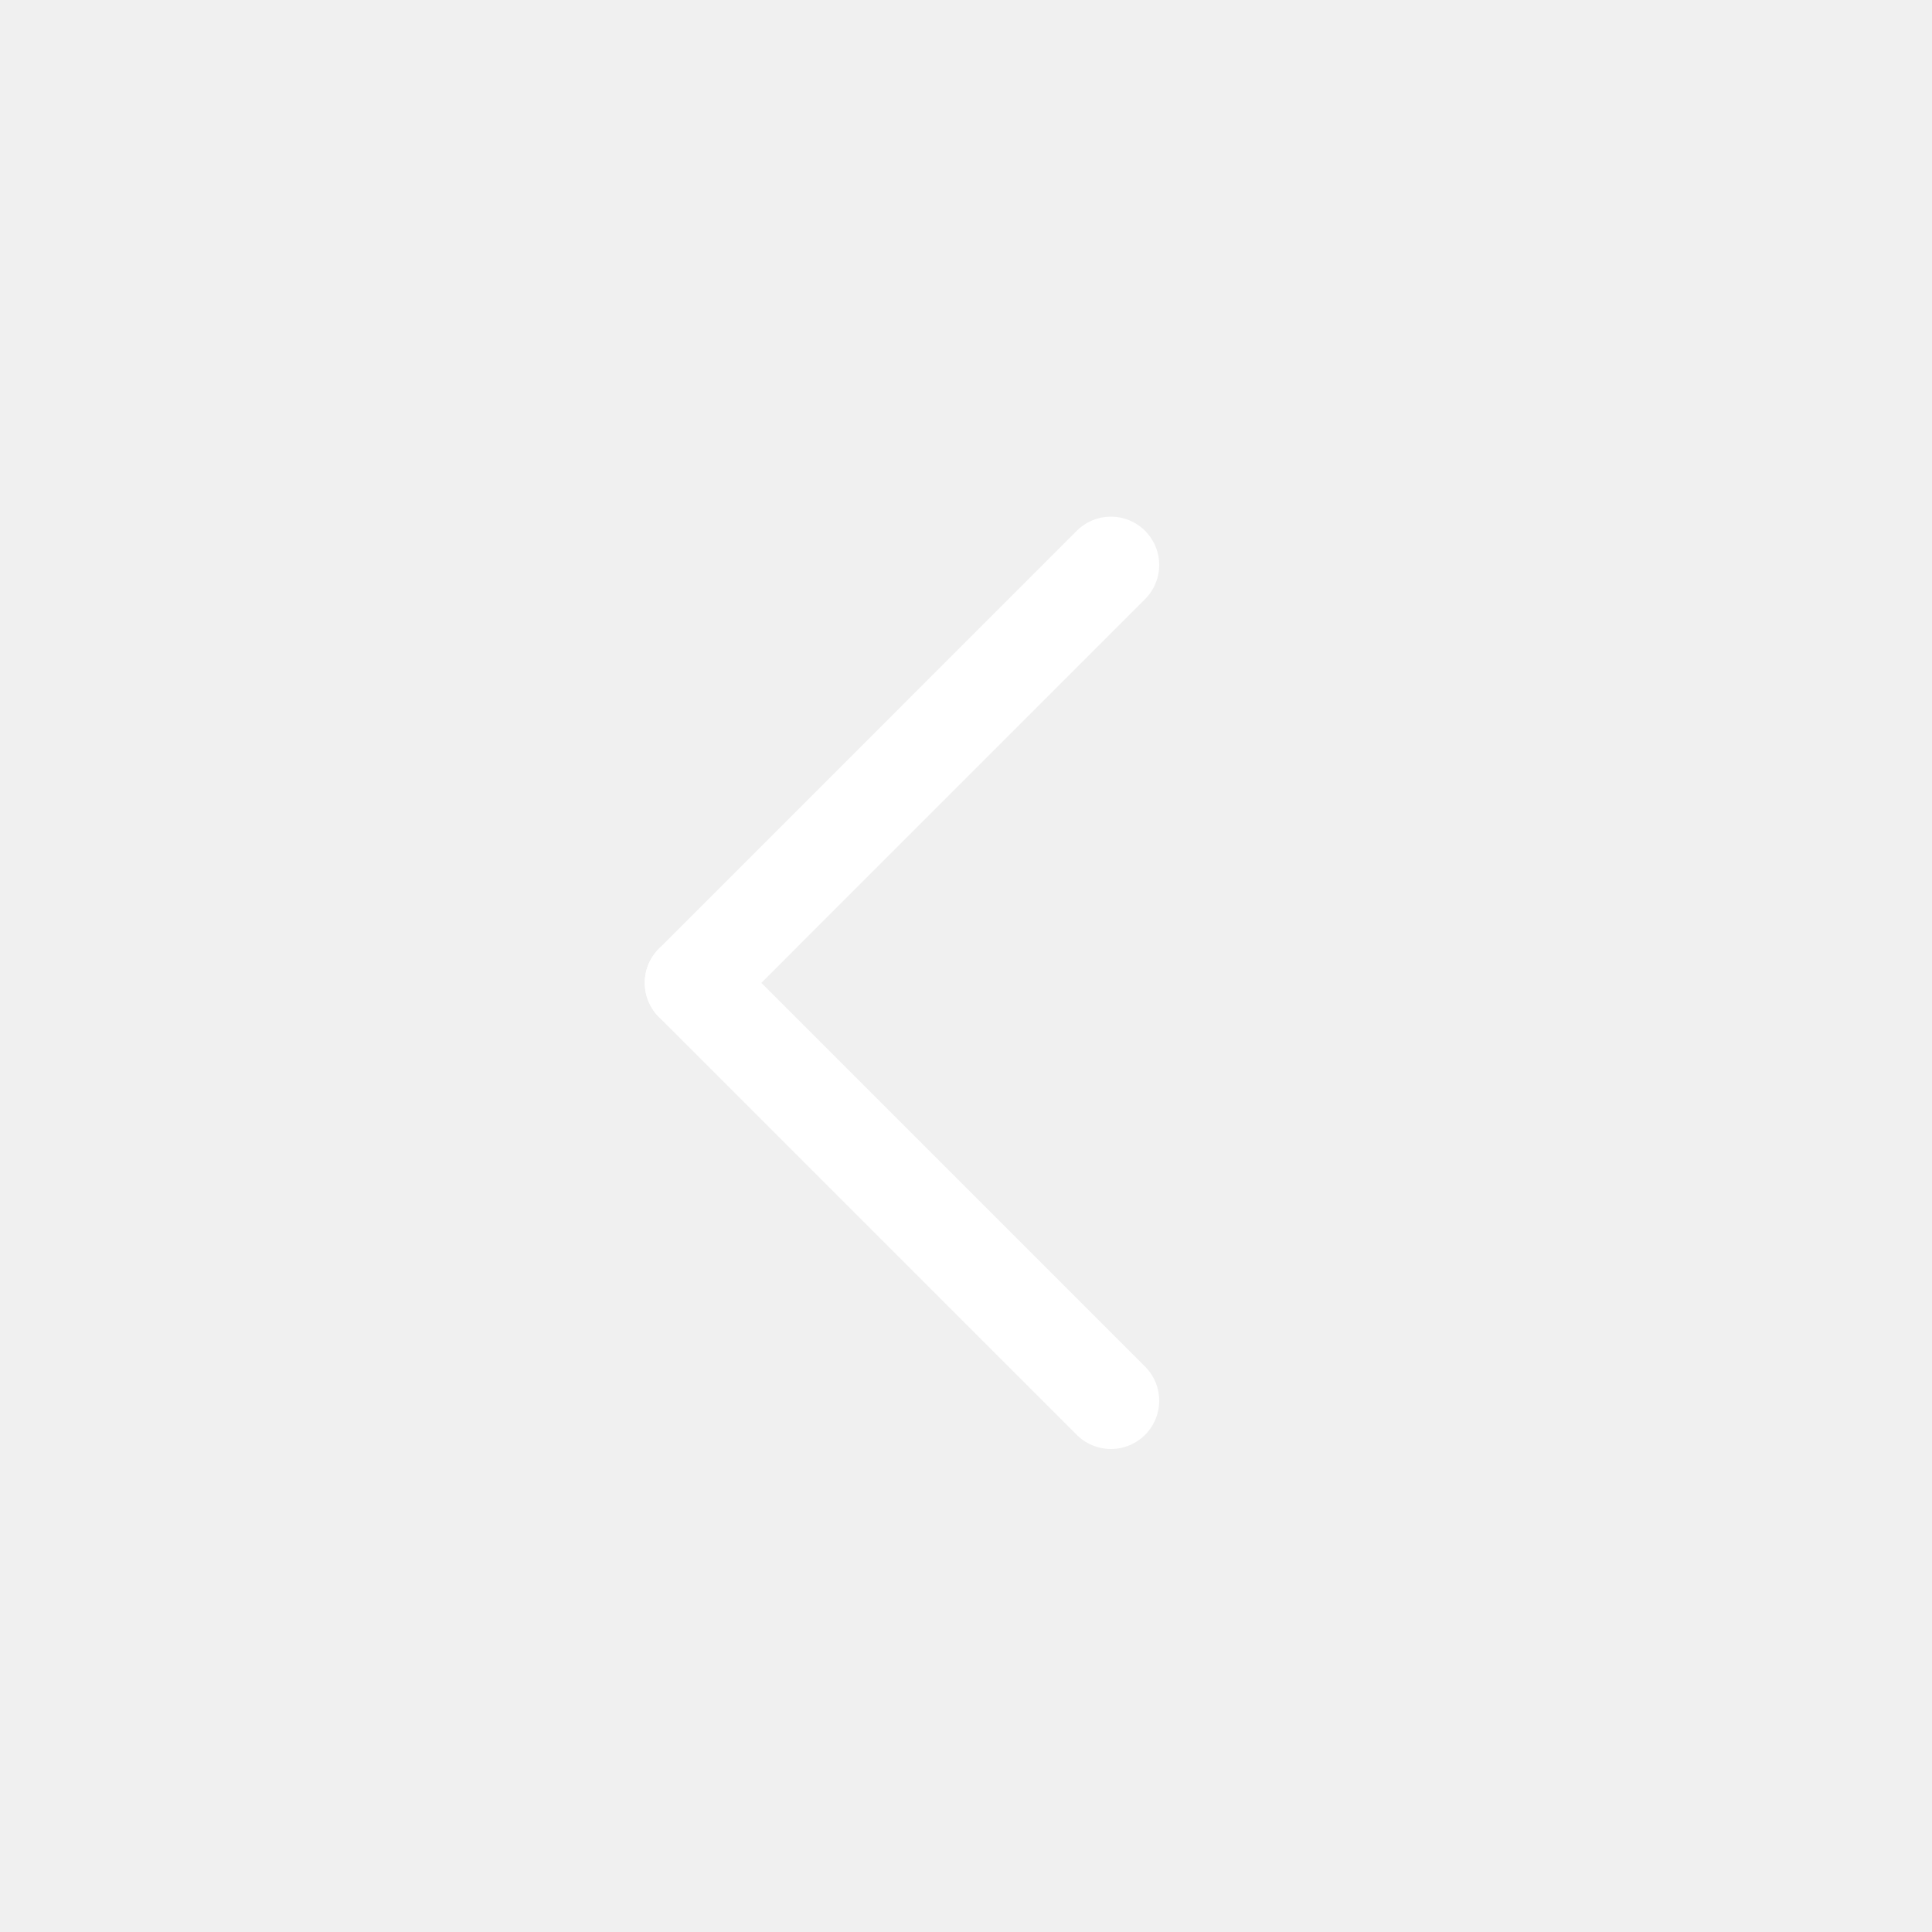
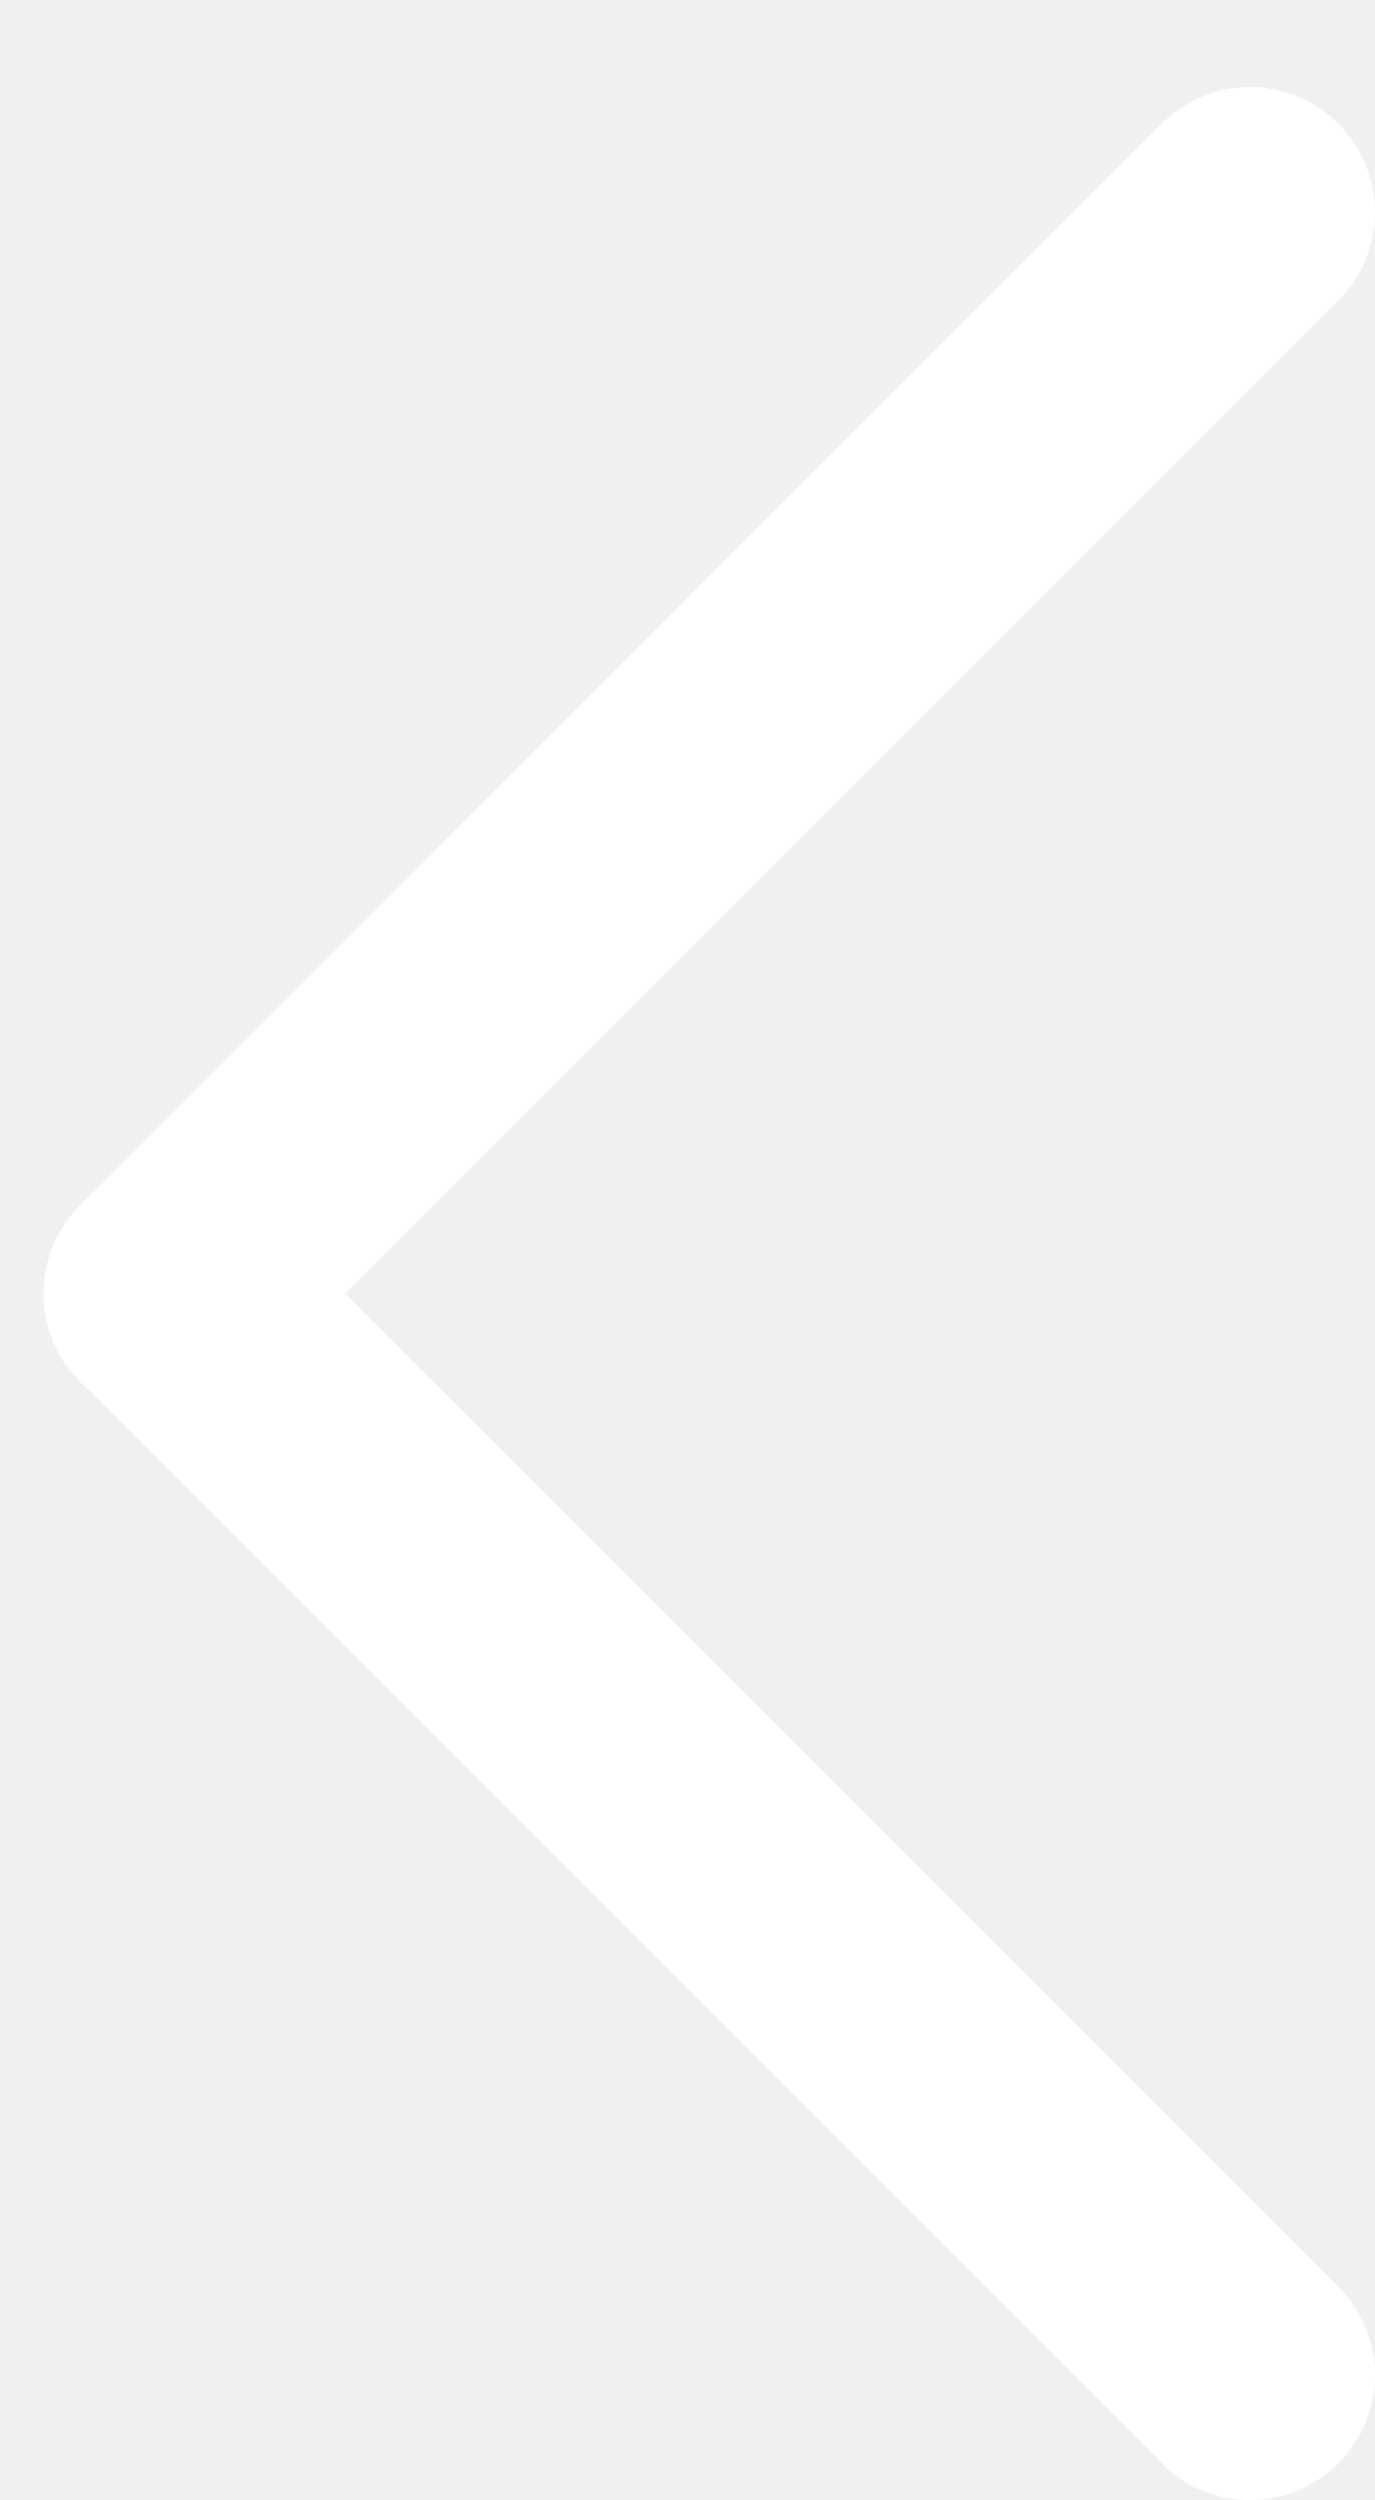
- <svg xmlns="http://www.w3.org/2000/svg" width="40" height="40" viewBox="0 0 40 40" fill="none">
-   <path d="M14.349 20.349L23 29" stroke="white" stroke-width="2" stroke-linecap="round" />
-   <path d="M14.349 20.349L23 11.697" stroke="white" stroke-width="2" stroke-linecap="round" />
+ <svg xmlns="http://www.w3.org/2000/svg" width="11" height="20" viewBox="0 0 11 20" fill="none">
+   <path d="M1.349 10.349L10 19" stroke="white" stroke-width="2" stroke-linecap="round" />
+   <path d="M1.349 10.349L10 1.697" stroke="white" stroke-width="2" stroke-linecap="round" />
</svg>
